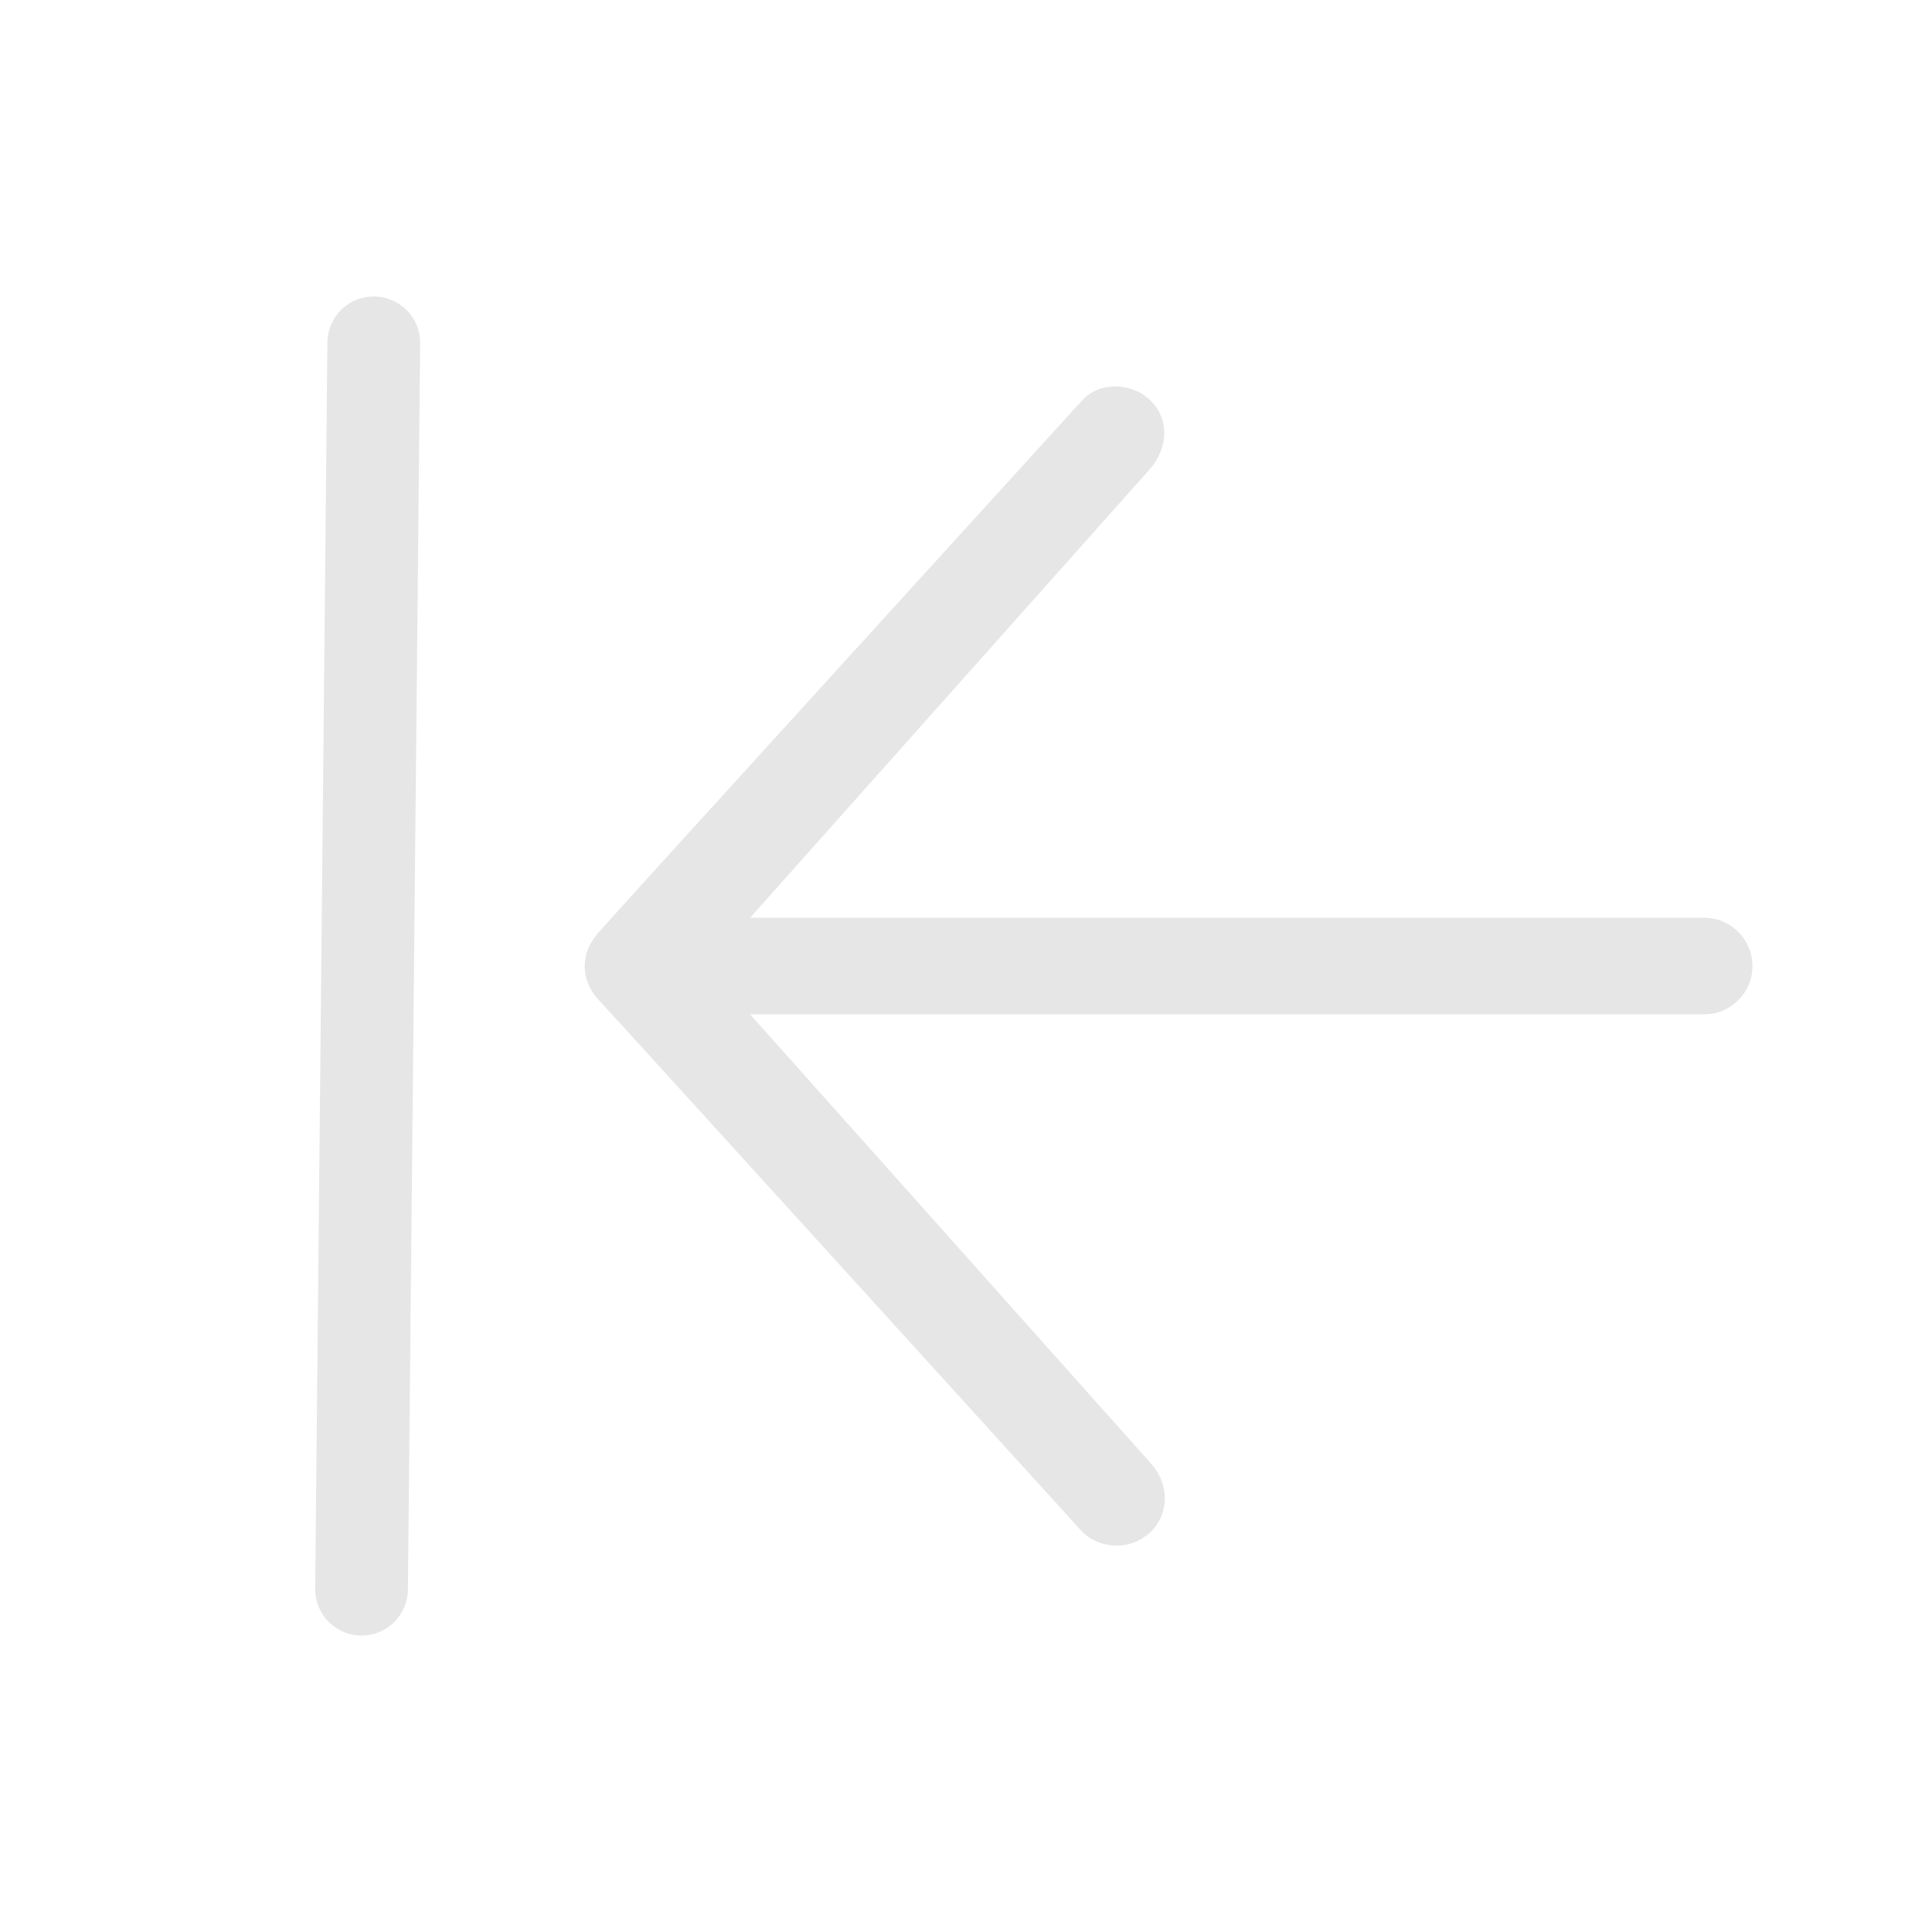
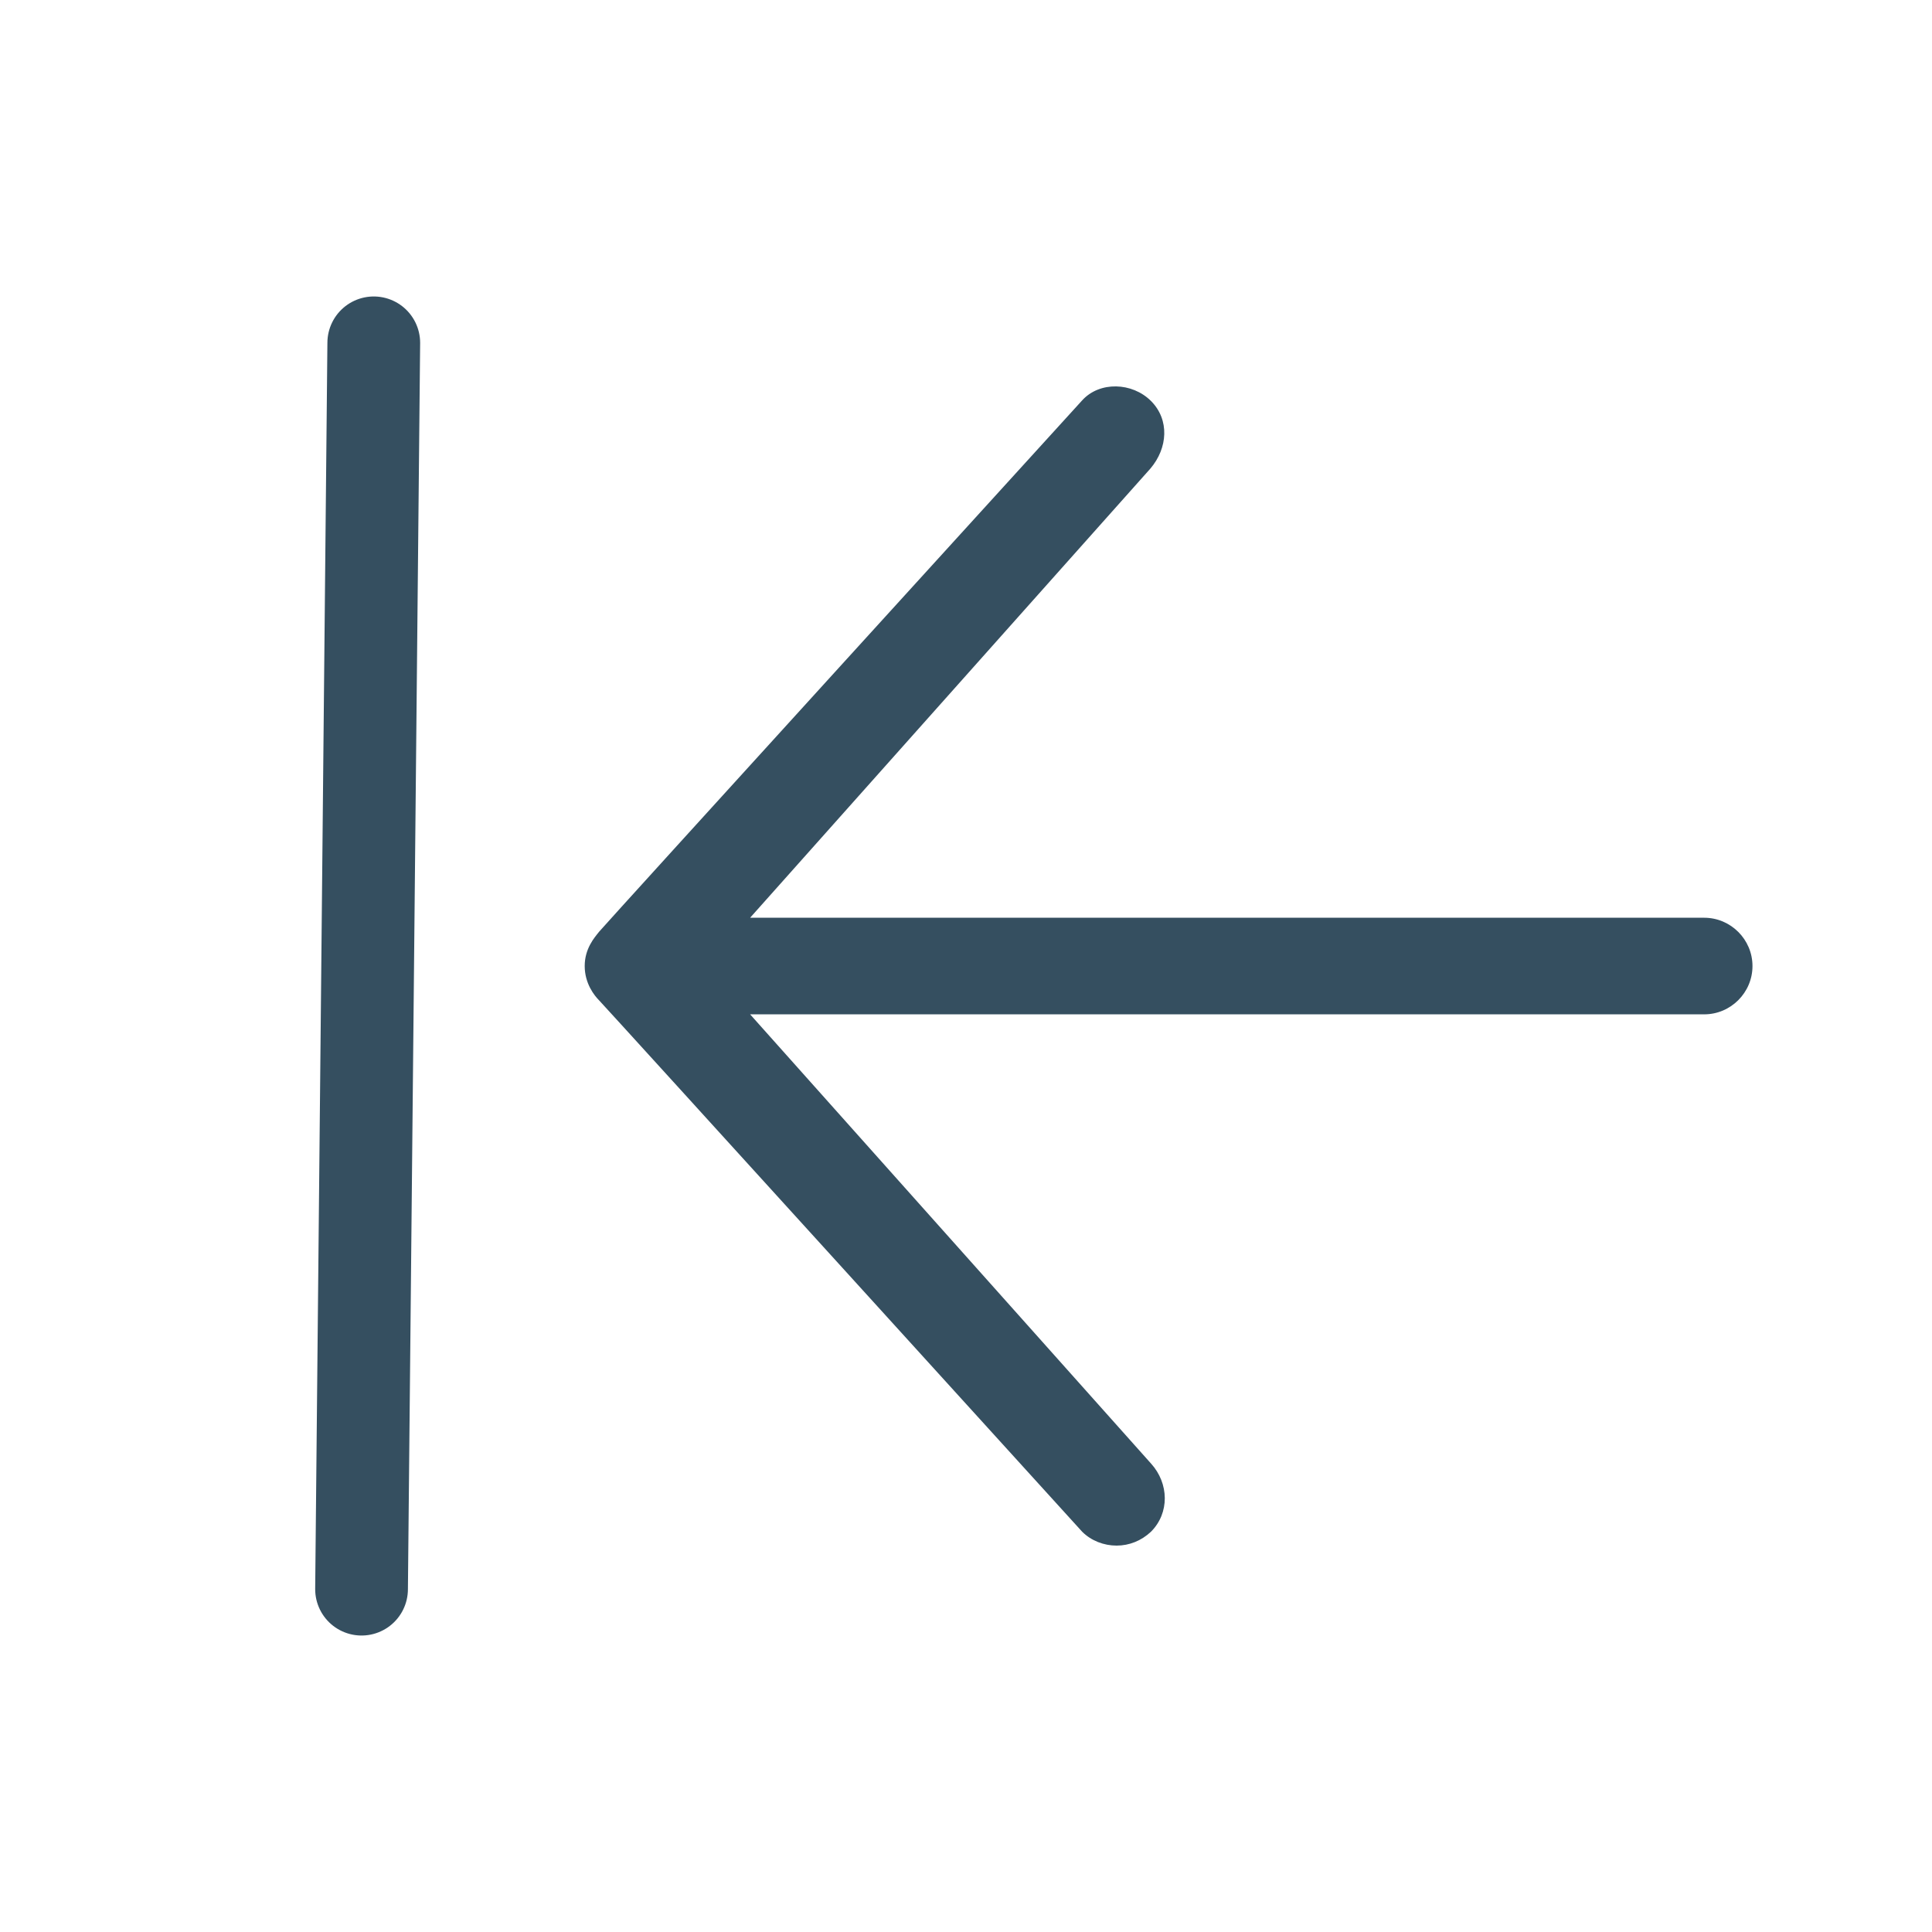
<svg xmlns="http://www.w3.org/2000/svg" version="1.1" id="Layer_1" x="0px" y="0px" width="500" height="500" viewBox="0 0 500 500" xml:space="preserve">
  <defs id="defs976" />
  <rect y="0" x="0" height="500" width="500" id="rect8876" style="fill:#000000;fill-opacity:0;stroke:none;stroke-width:21.661;stroke-linejoin:miter;stroke-miterlimit:4;stroke-dasharray:none;stroke-opacity:1" />
-   <path style="fill:#e6e6e6;stroke-width:1.562" d="m 297.873,396.406 c 4.843,-4.843 4.687,-12.499 0,-17.655 L 194.13,262.51 h 246.912 c 6.875,0 12.499,-5.625 12.499,-12.499 0,-6.875 -5.625,-12.499 -12.499,-12.499 H 194.13 L 297.717,121.27 c 4.531,-5.312 5,-12.655 0.156,-17.499 -4.843,-4.843 -13.28,-5.156 -17.811,-0.156 0,0 -123.741,135.928 -124.991,137.49 -1.25,1.562 -3.75,4.375 -3.75,8.906 0,4.531 2.5,7.656 3.75,8.906 1.25,1.25 124.991,137.49 124.991,137.49 2.344,2.344 5.625,3.594 8.906,3.594 3.281,0 6.406,-1.25 8.906,-3.594 z" id="path969-7" />
-   <path id="path2678" d="M 96.731,88.727 93.569,411.273" style="fill:#e6e6e6;fill-opacity:1;stroke:#e6e6e6;stroke-width:24;stroke-linecap:round;stroke-linejoin:miter;stroke-miterlimit:4;stroke-dasharray:none;stroke-opacity:1" />
+   <path style="fill:#354f60;stroke-width:1.562" d="m 297.873,396.406 c 4.843,-4.843 4.687,-12.499 0,-17.655 L 194.13,262.51 h 246.912 c 6.875,0 12.499,-5.625 12.499,-12.499 0,-6.875 -5.625,-12.499 -12.499,-12.499 H 194.13 L 297.717,121.27 c 4.531,-5.312 5,-12.655 0.156,-17.499 -4.843,-4.843 -13.28,-5.156 -17.811,-0.156 0,0 -123.741,135.928 -124.991,137.49 -1.25,1.562 -3.75,4.375 -3.75,8.906 0,4.531 2.5,7.656 3.75,8.906 1.25,1.25 124.991,137.49 124.991,137.49 2.344,2.344 5.625,3.594 8.906,3.594 3.281,0 6.406,-1.25 8.906,-3.594 z" id="path969-7" />
+   <path id="path2678" d="M 96.731,88.727 93.569,411.273" style="fill:#354f60;fill-opacity:1;stroke:#354f60;stroke-width:24;stroke-linecap:round;stroke-linejoin:miter;stroke-miterlimit:4;stroke-dasharray:none;stroke-opacity:1" />
</svg>
